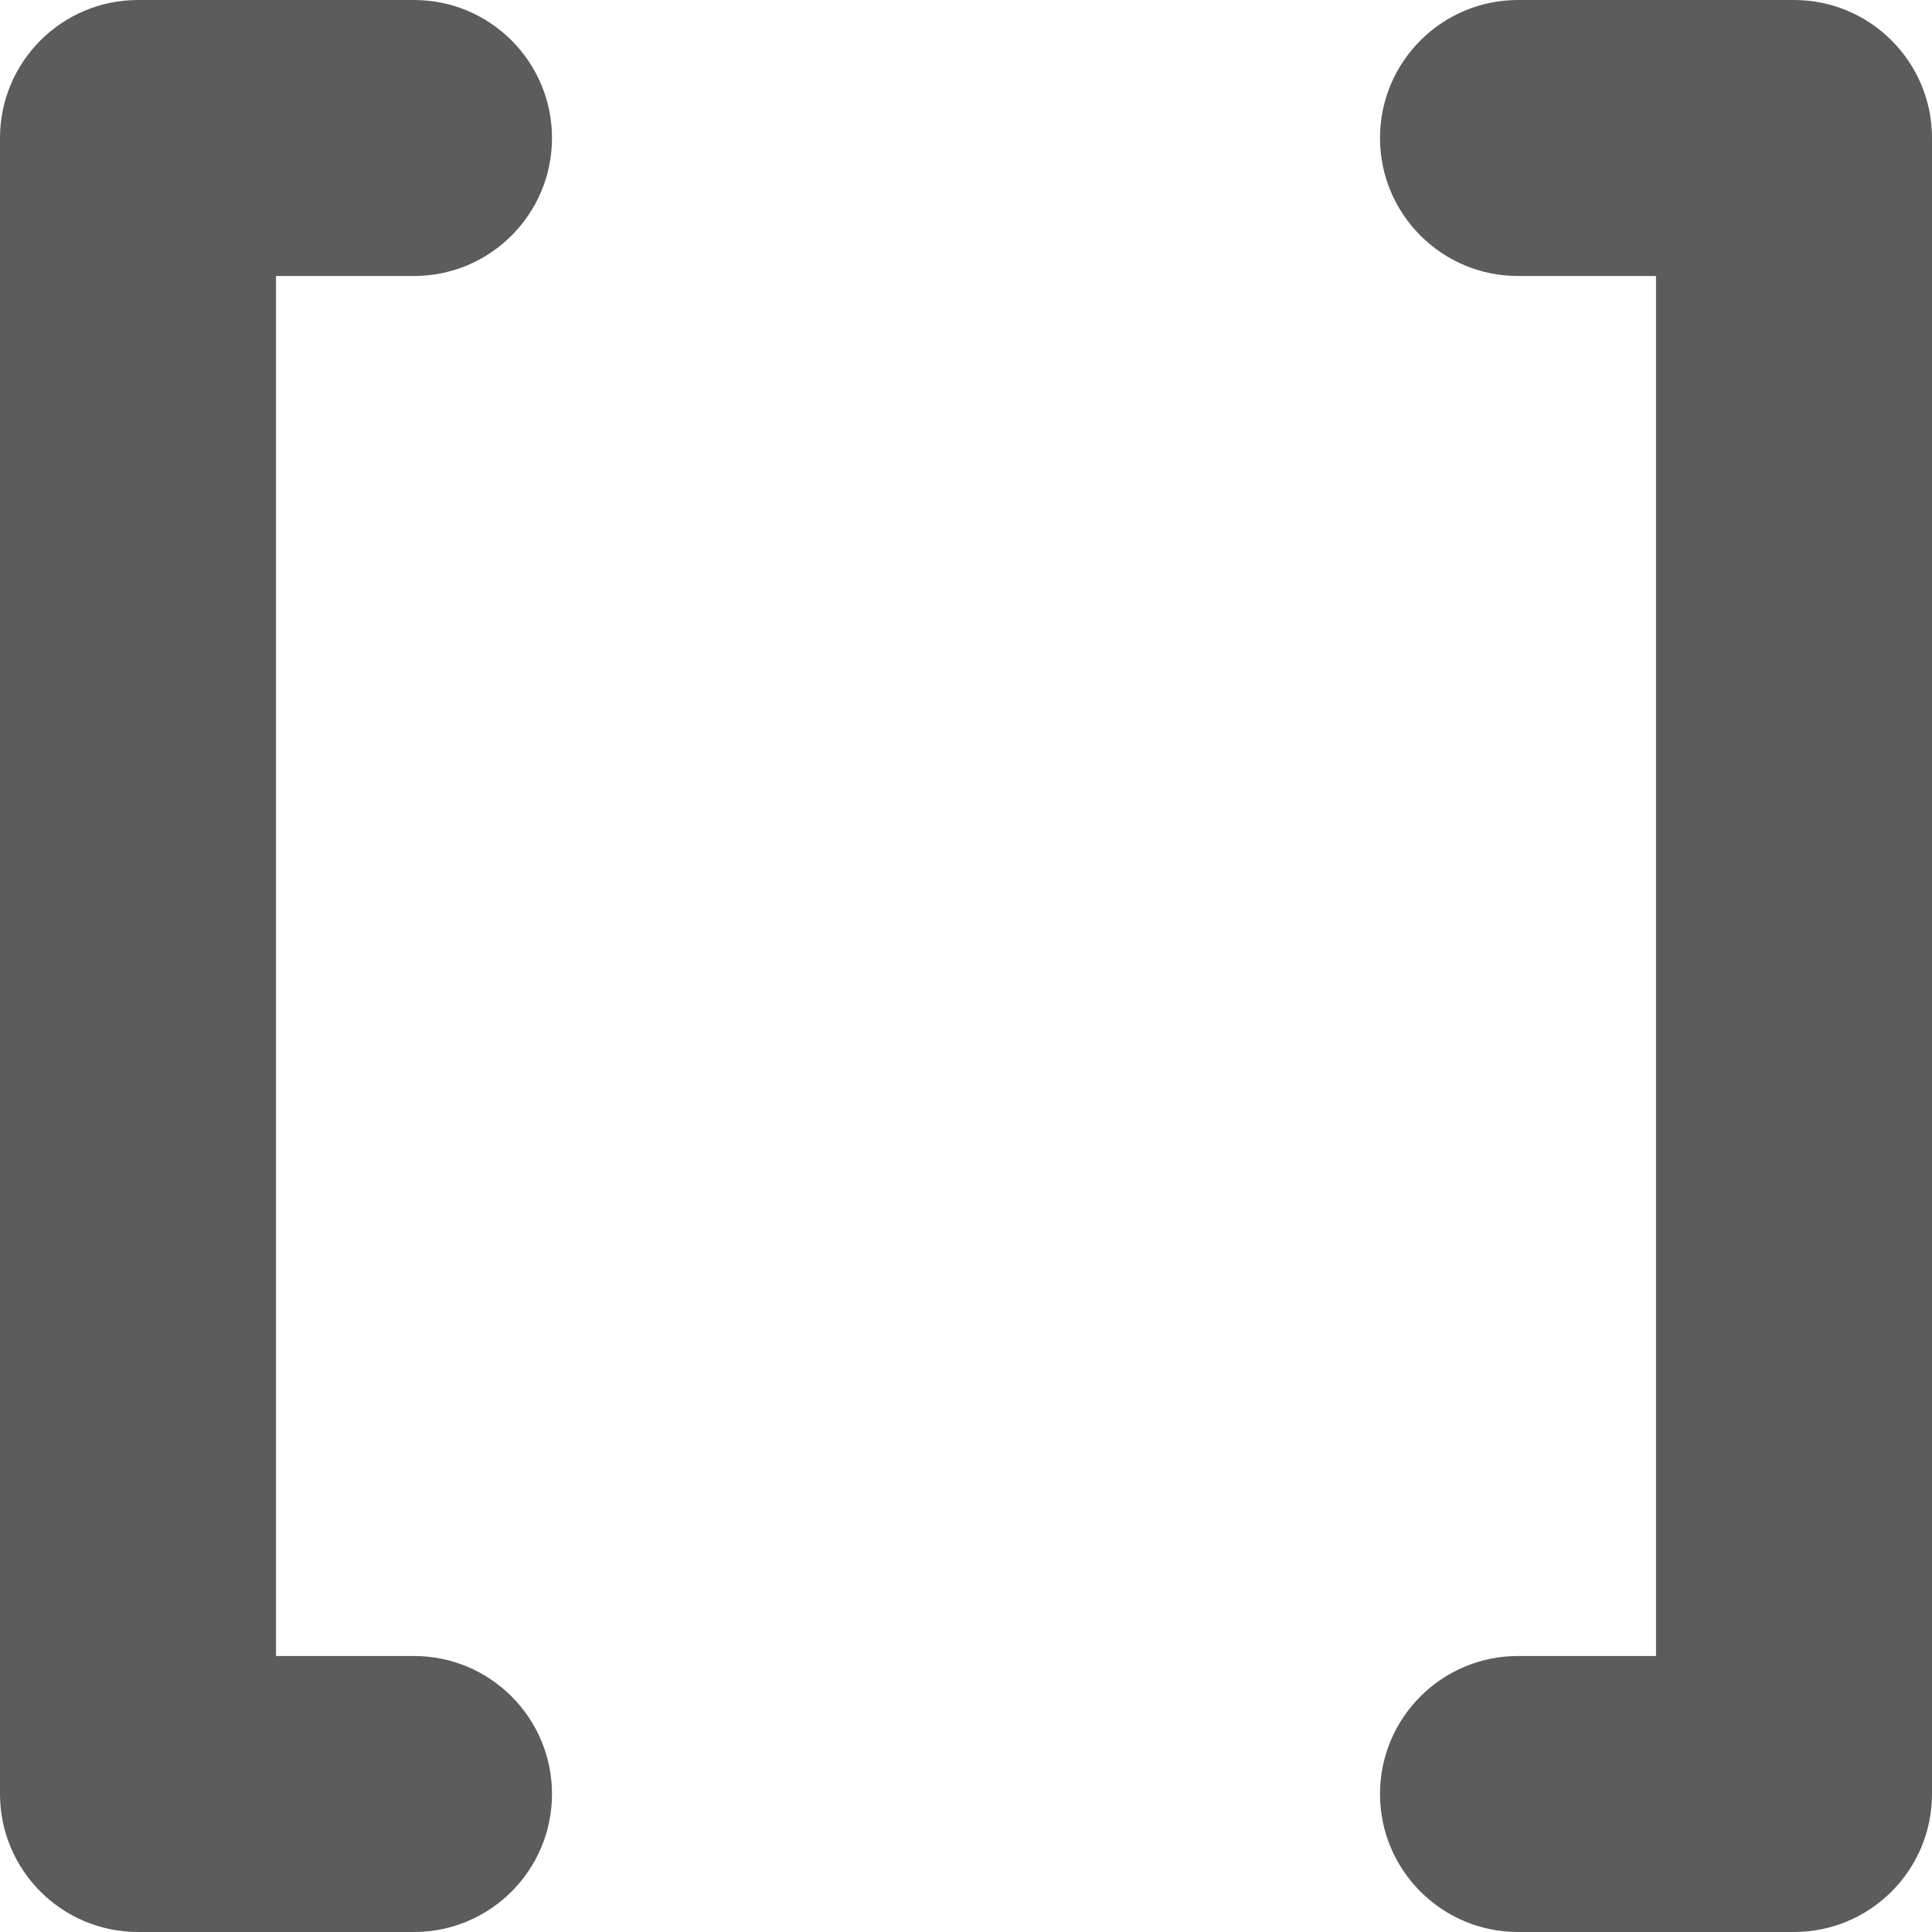
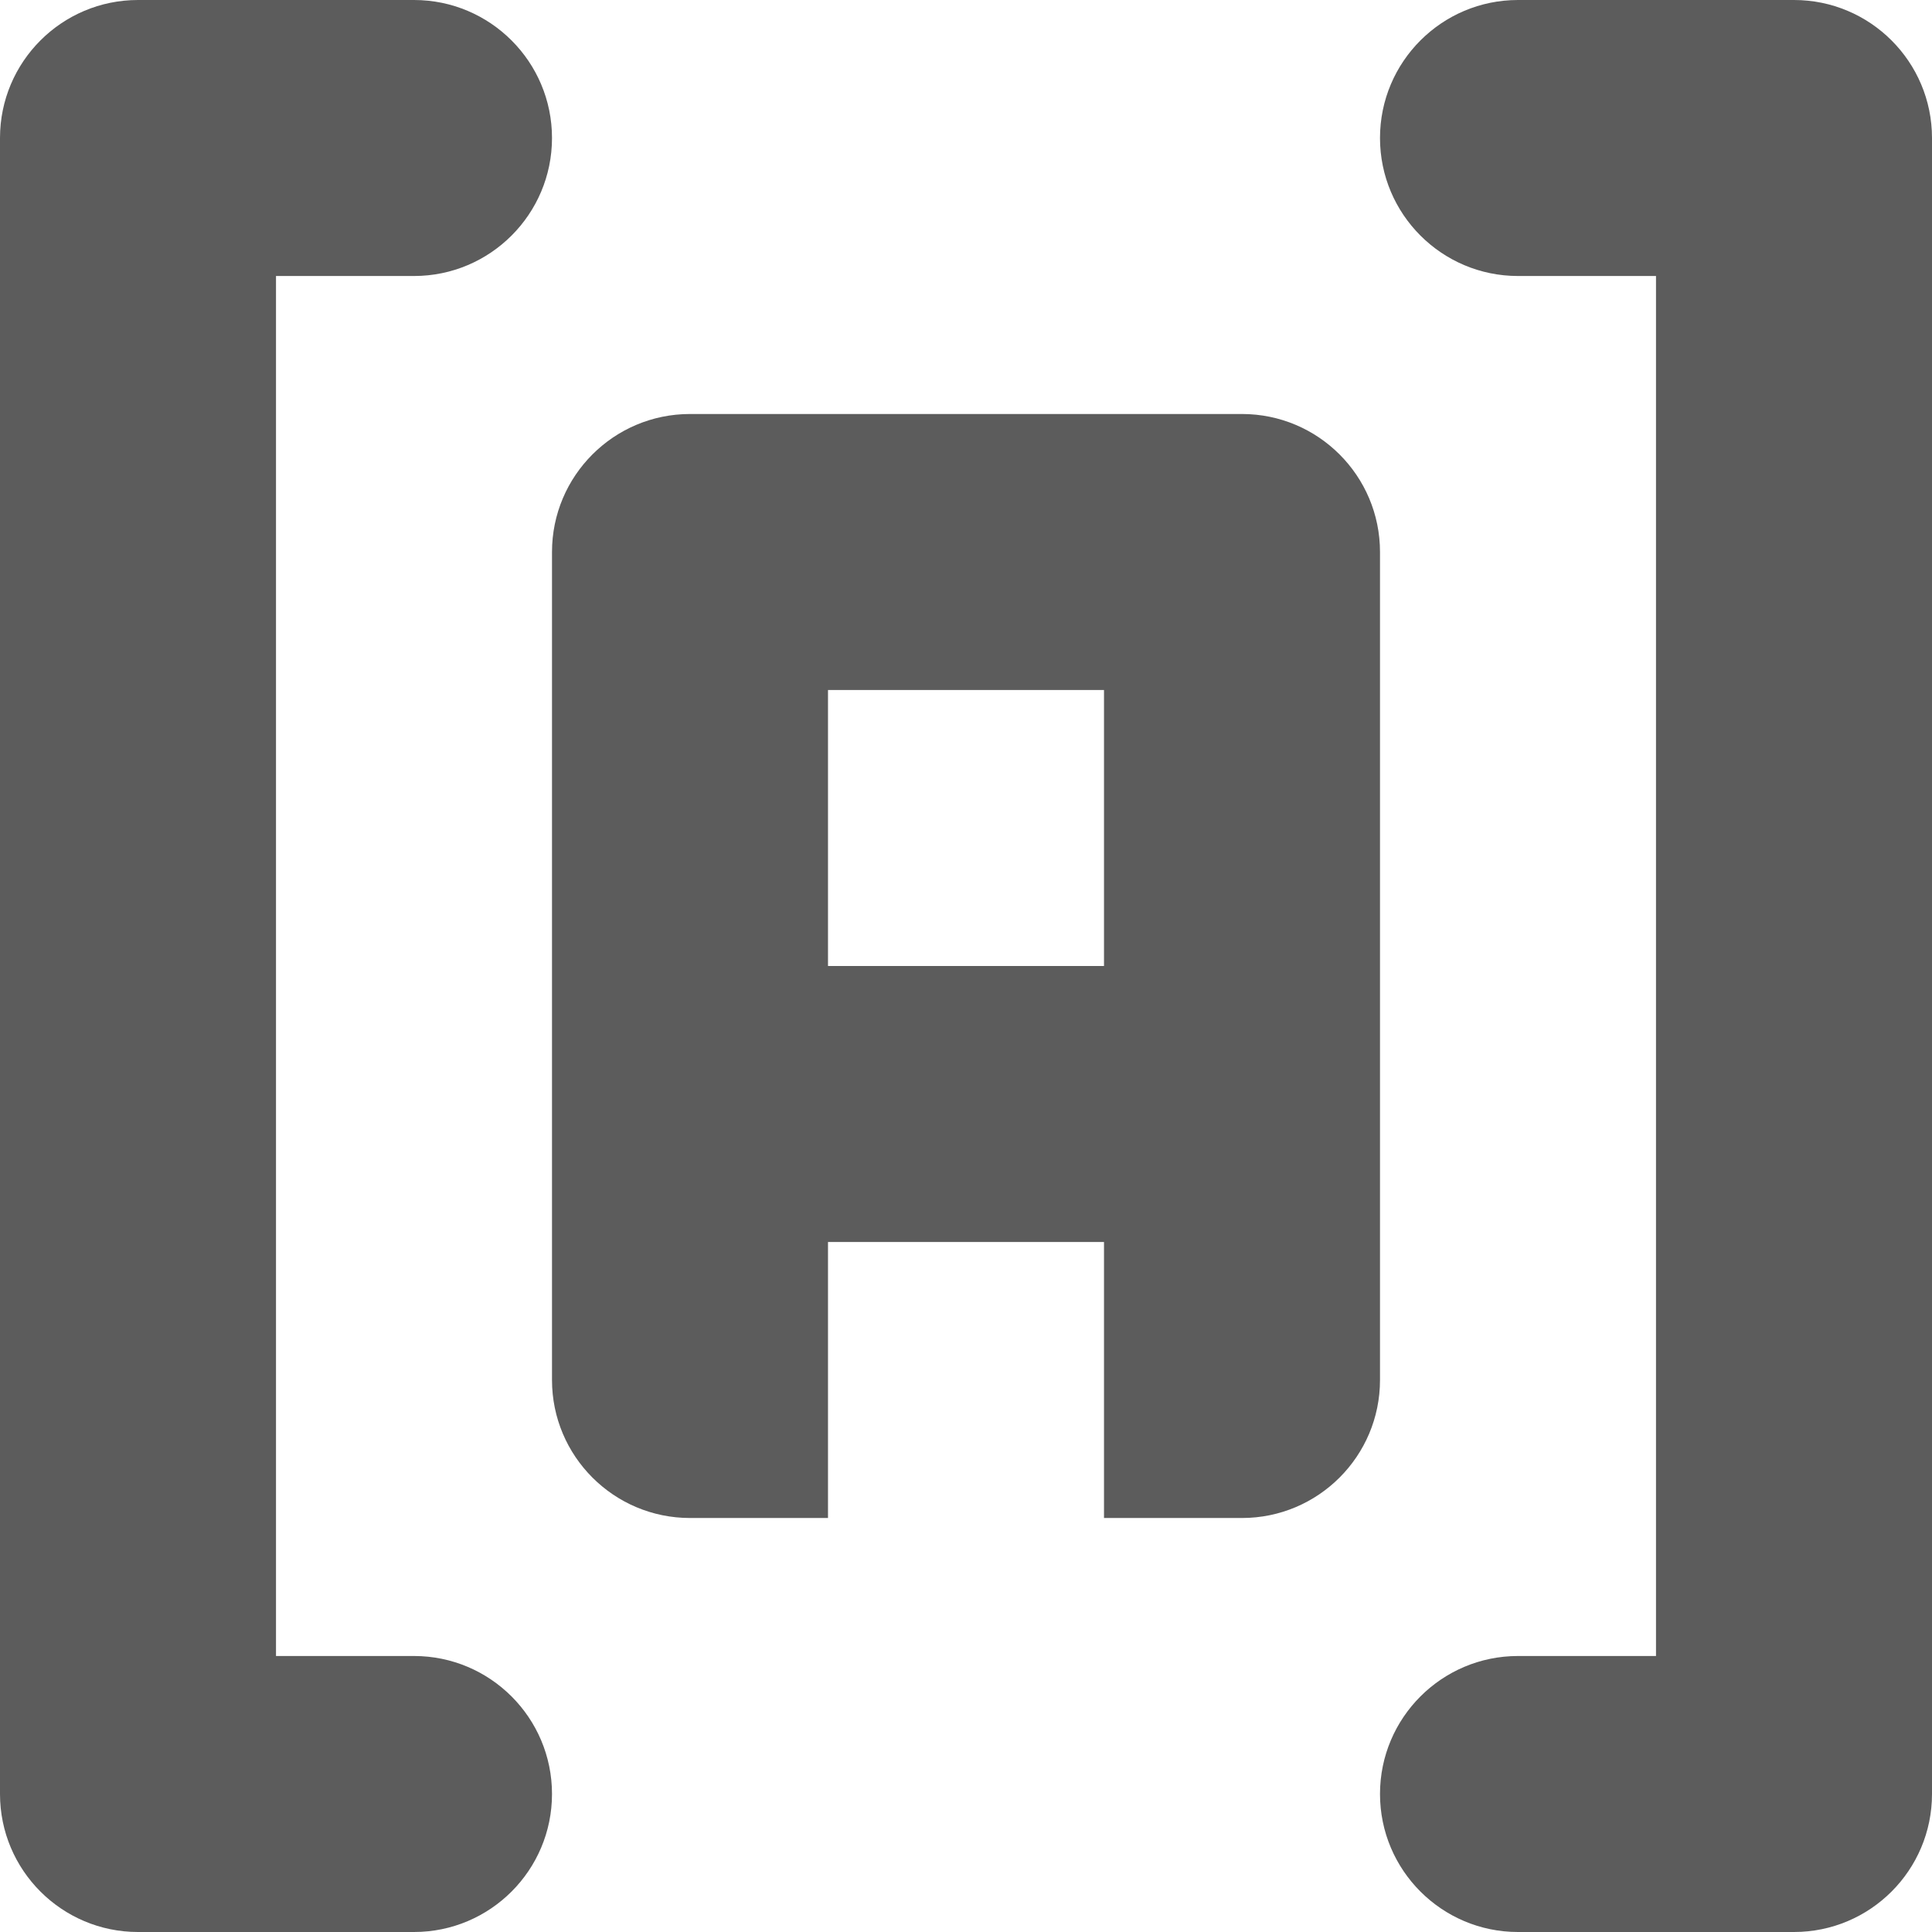
- <svg xmlns="http://www.w3.org/2000/svg" xmlns:xlink="http://www.w3.org/1999/xlink" width="14" height="14" viewBox="0 0 14 14">
-   <defs>
-     <path id="a" d="M0 14h14v-14h-14v14z" />
-   </defs>
-   <g fill="none">
-     <path d="M3 12h-1v-10h1c.552 0 1-.448 1-1s-.448-1-1-1h-2c-.552 0-1 .448-1 1v12c0 .552.448 1 1 1h2c.552 0 1-.448 1-1s-.448-1-1-1zm10-12h-2c-.552 0-1 .448-1 1s.448 1 1 1h1v10h-1c-.552 0-1 .448-1 1s.448 1 1 1h2c.552 0 1-.448 1-1v-12c0-.552-.448-1-1-1" fill="#5C5C5C" />
-     <mask id="b">
-       <use xlink:href="#a" />
-     </mask>
-     <path d="M6 7h2v-2h-2v2zm4-3c0-.552-.448-1-1-1h-4c-.552 0-1 .448-1 1v6c0 .552.448 1 1 1h1v-2h2v2h1c.552 0 1-.448 1-1v-6z" fill="#5C5C5C" mask="url(#b)" />
-   </g>
+ <svg xmlns="http://www.w3.org/2000/svg" width="14" height="14" viewBox="0 0 14 14">
+   <path d="M11 12h1v-10h-1c-.552 0-1-.448-1-1s.448-1 1-1h2c.552 0 1 .448 1 1v12c0 .552-.448 1-1 1h-2c-.552 0-1-.448-1-1s.448-1 1-1zm-5-5h2v-2h-2v2zm4 3c0 .552-.448 1-1 1h-1v-2h-2v2h-1c-.552 0-1-.448-1-1v-6c0-.552.448-1 1-1h4c.552 0 1 .448 1 1v6zm-6 3c0 .552-.448 1-1 1h-2c-.552 0-1-.448-1-1v-12c0-.552.448-1 1-1h2c.552 0 1 .448 1 1s-.448 1-1 1h-1v10h1c.552 0 1 .448 1 1z" fill="#5C5C5C" />
</svg>
